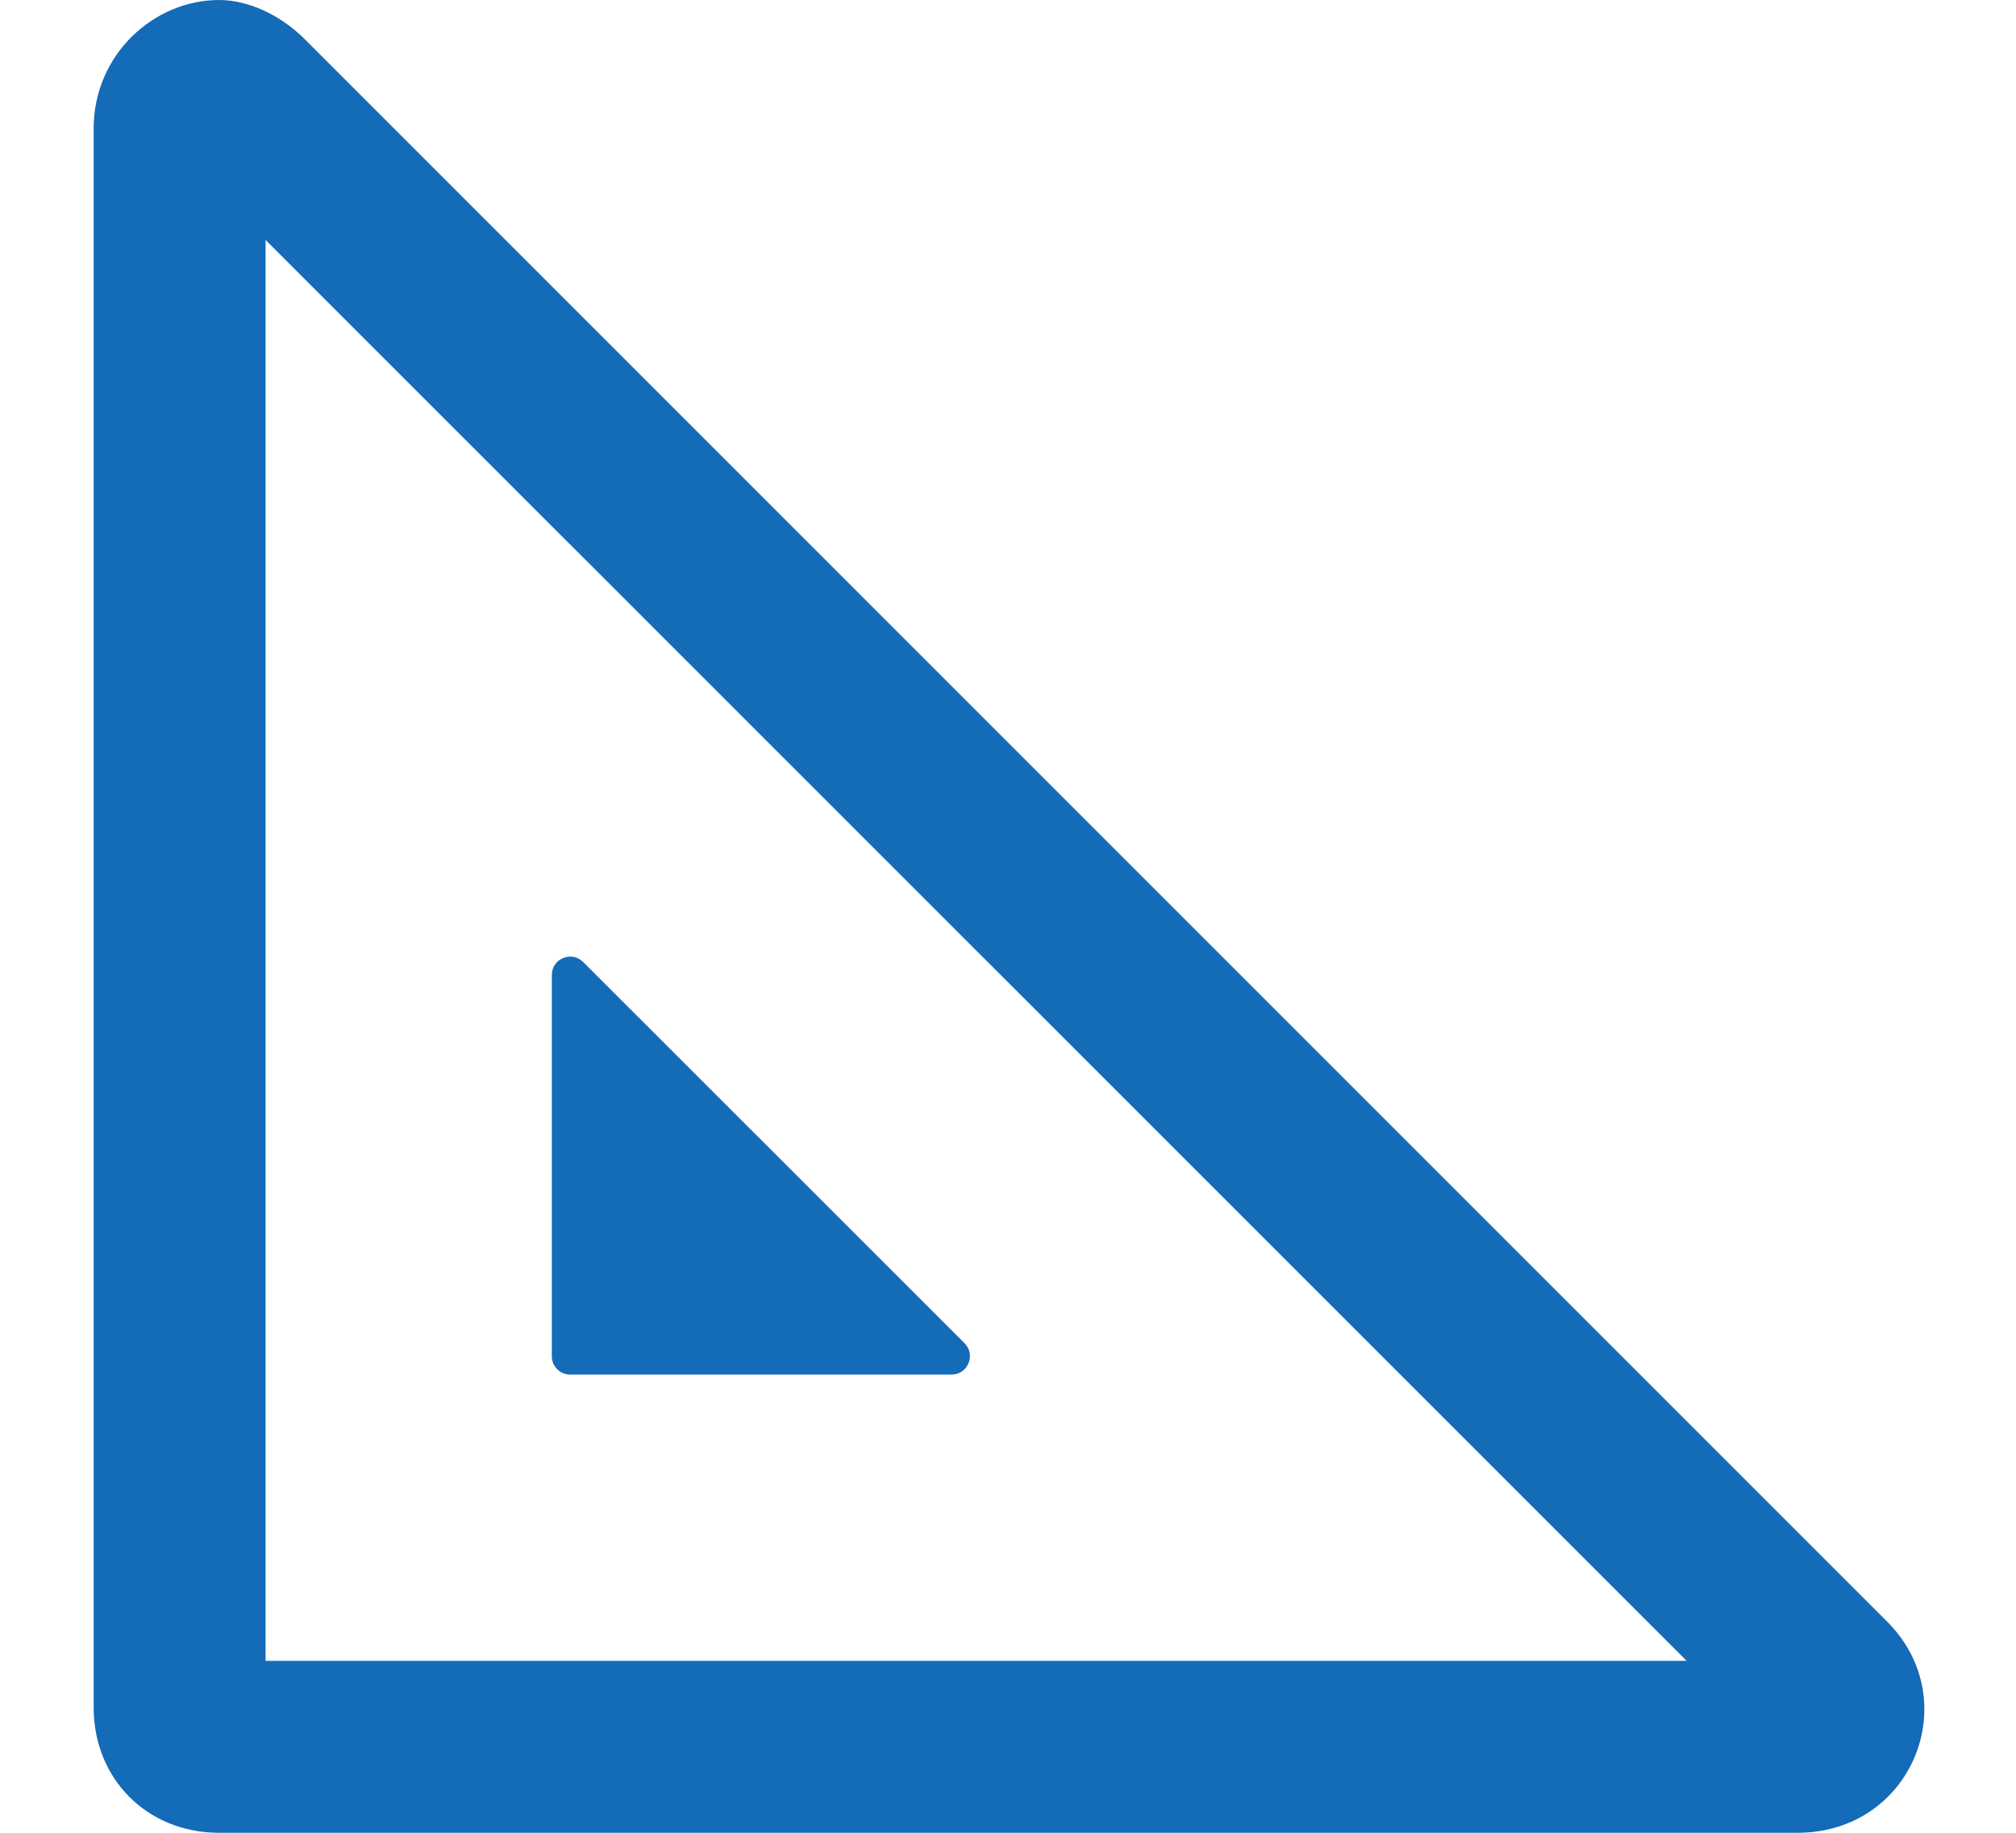
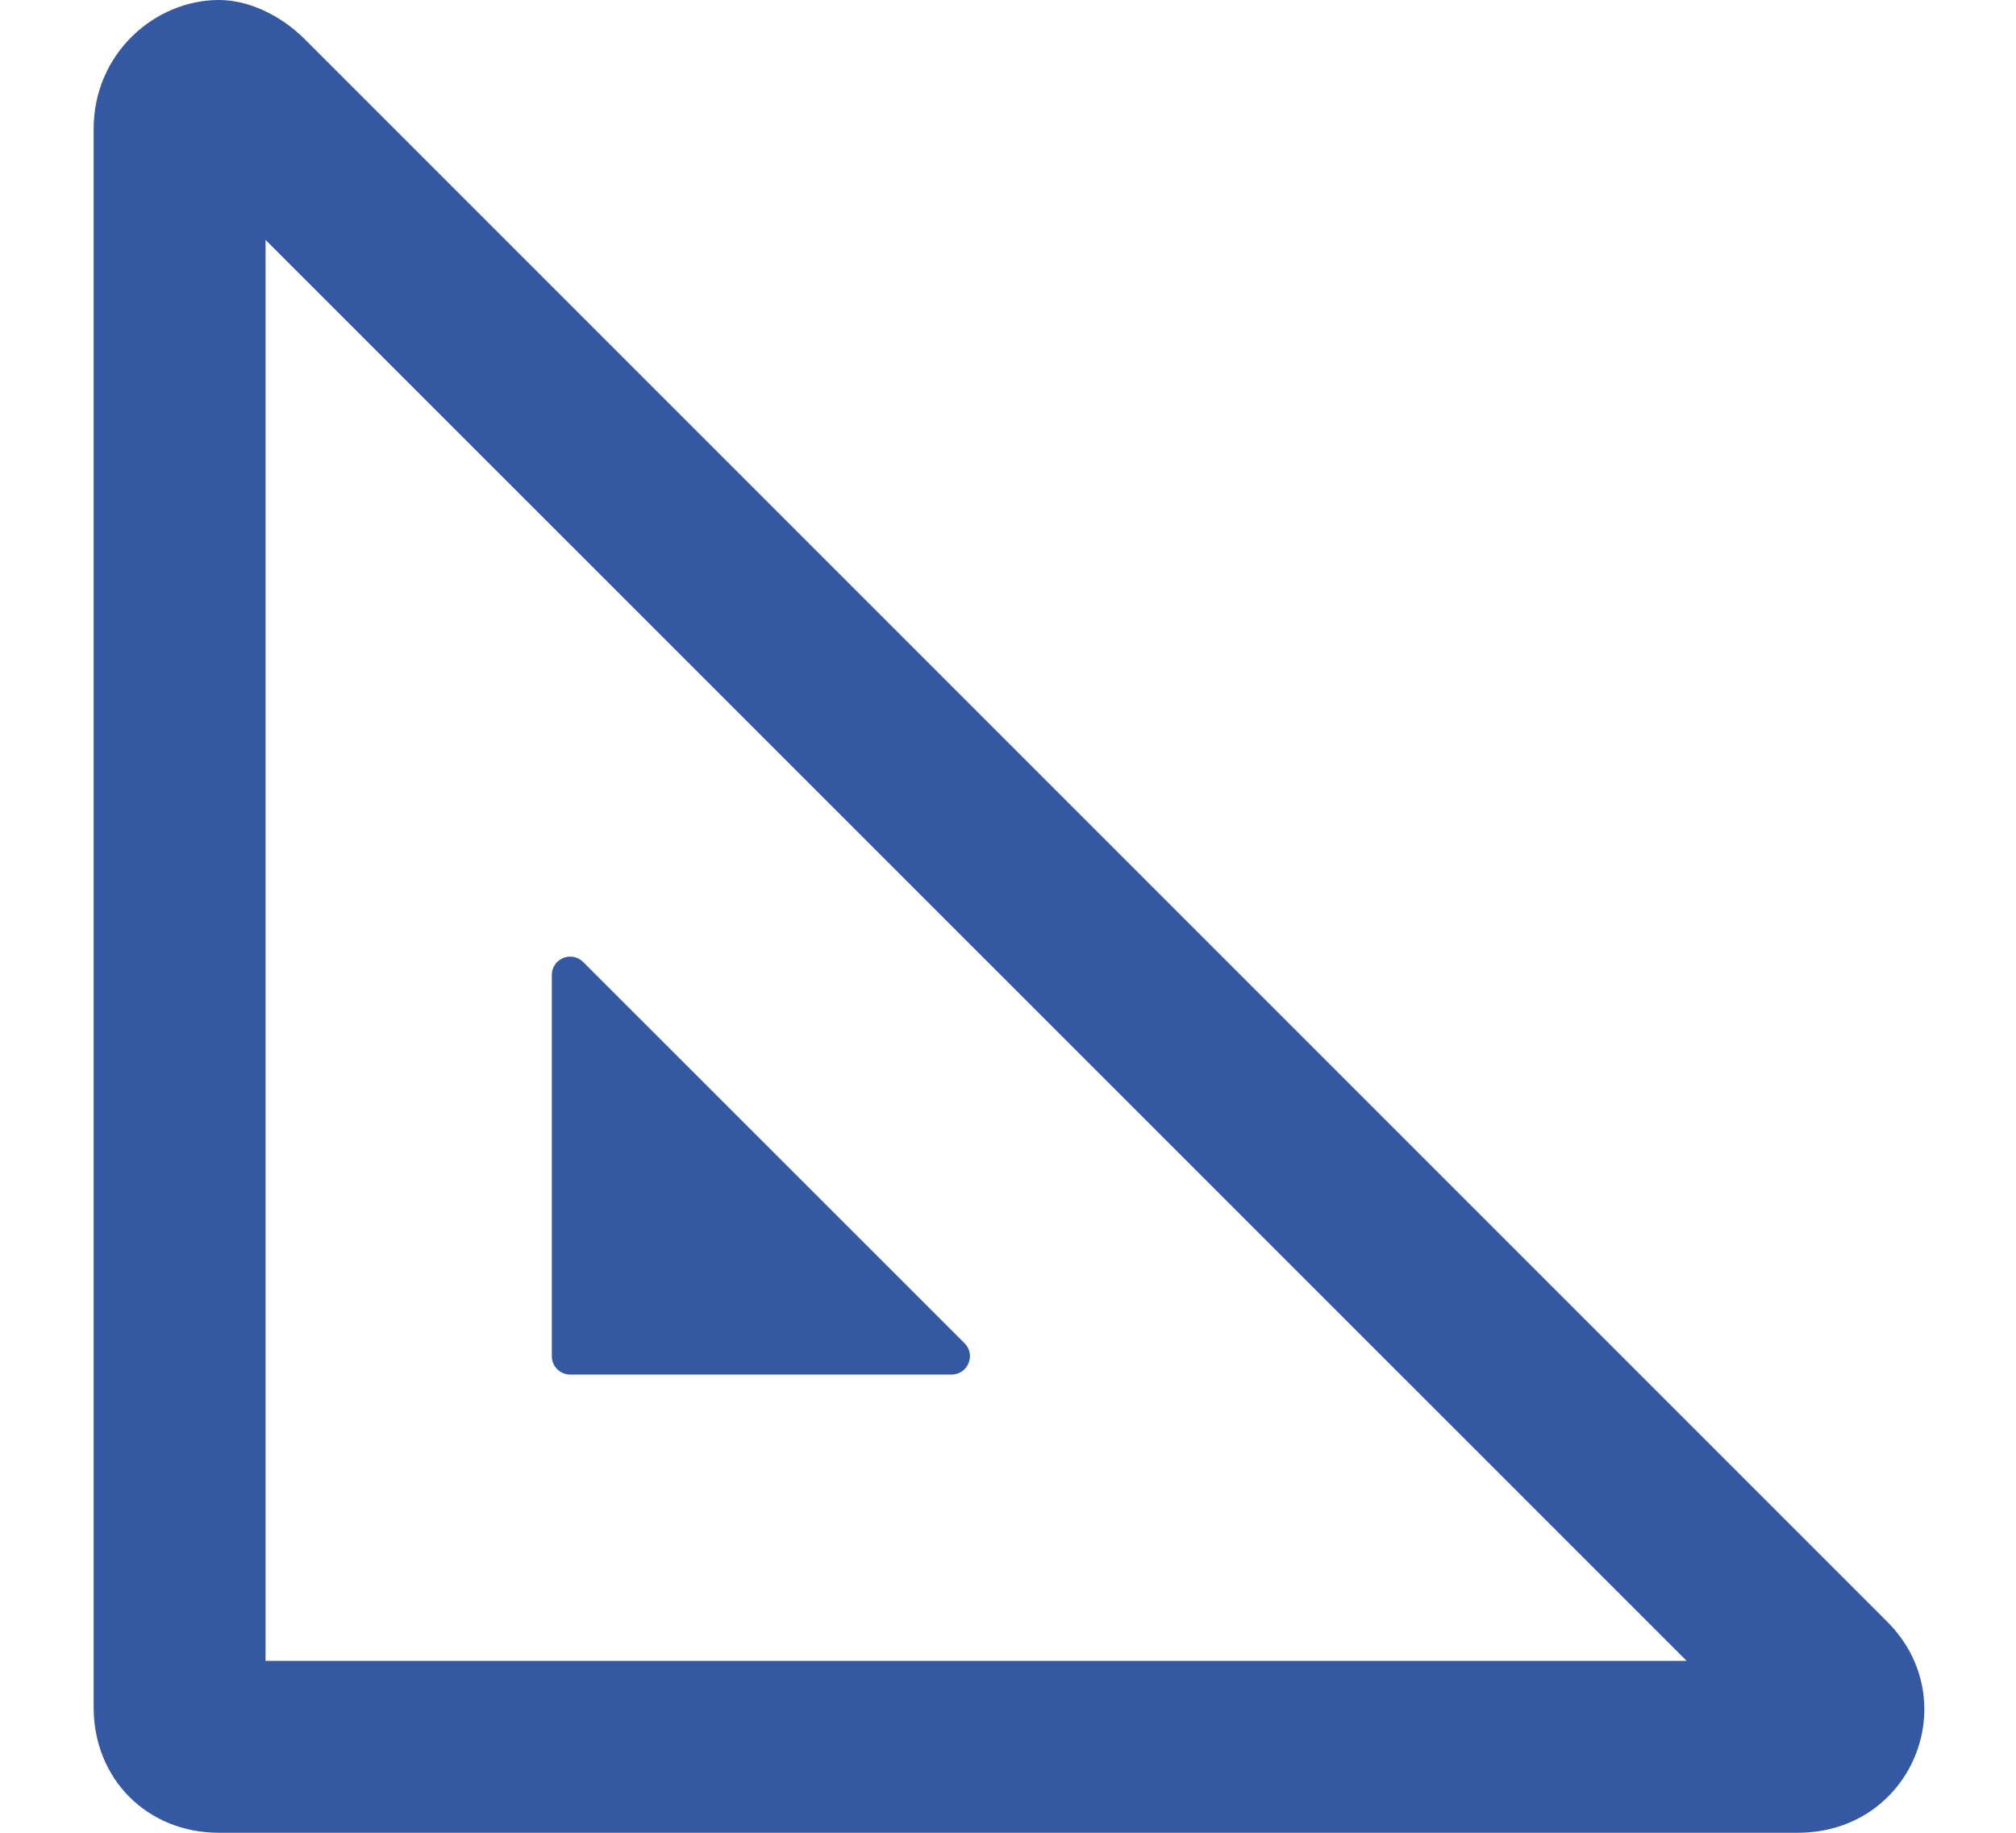
<svg xmlns="http://www.w3.org/2000/svg" aria-hidden="true" width="11" height="10" viewBox="0 0 11 10" fill="none">
-   <path d="M10.297 8.848L1.664 0.215C1.527 0.078 1.351 0 1.195 0C0.844 0 0.511 0.293 0.511 0.703V9.316C0.511 9.707 0.804 10 1.195 10H9.808C10.433 10 10.726 9.277 10.297 8.848ZM1.449 9.062V1.309L9.203 9.062H1.449ZM3.011 7.4C3.011 7.455 3.056 7.5 3.111 7.5H5.192C5.281 7.5 5.326 7.392 5.263 7.329L3.182 5.249C3.119 5.186 3.011 5.23 3.011 5.32V7.4Z" fill="#146BB8" />
+   <path d="M10.297 8.848L1.664 0.215C1.527 0.078 1.351 0 1.195 0C0.844 0 0.511 0.293 0.511 0.703V9.316C0.511 9.707 0.804 10 1.195 10H9.808C10.433 10 10.726 9.277 10.297 8.848ZM1.449 9.062V1.309L9.203 9.062H1.449ZM3.011 7.4C3.011 7.455 3.056 7.5 3.111 7.5H5.192C5.281 7.5 5.326 7.392 5.263 7.329L3.182 5.249C3.119 5.186 3.011 5.23 3.011 5.32V7.4Z" fill="#3558a2" />
</svg>
